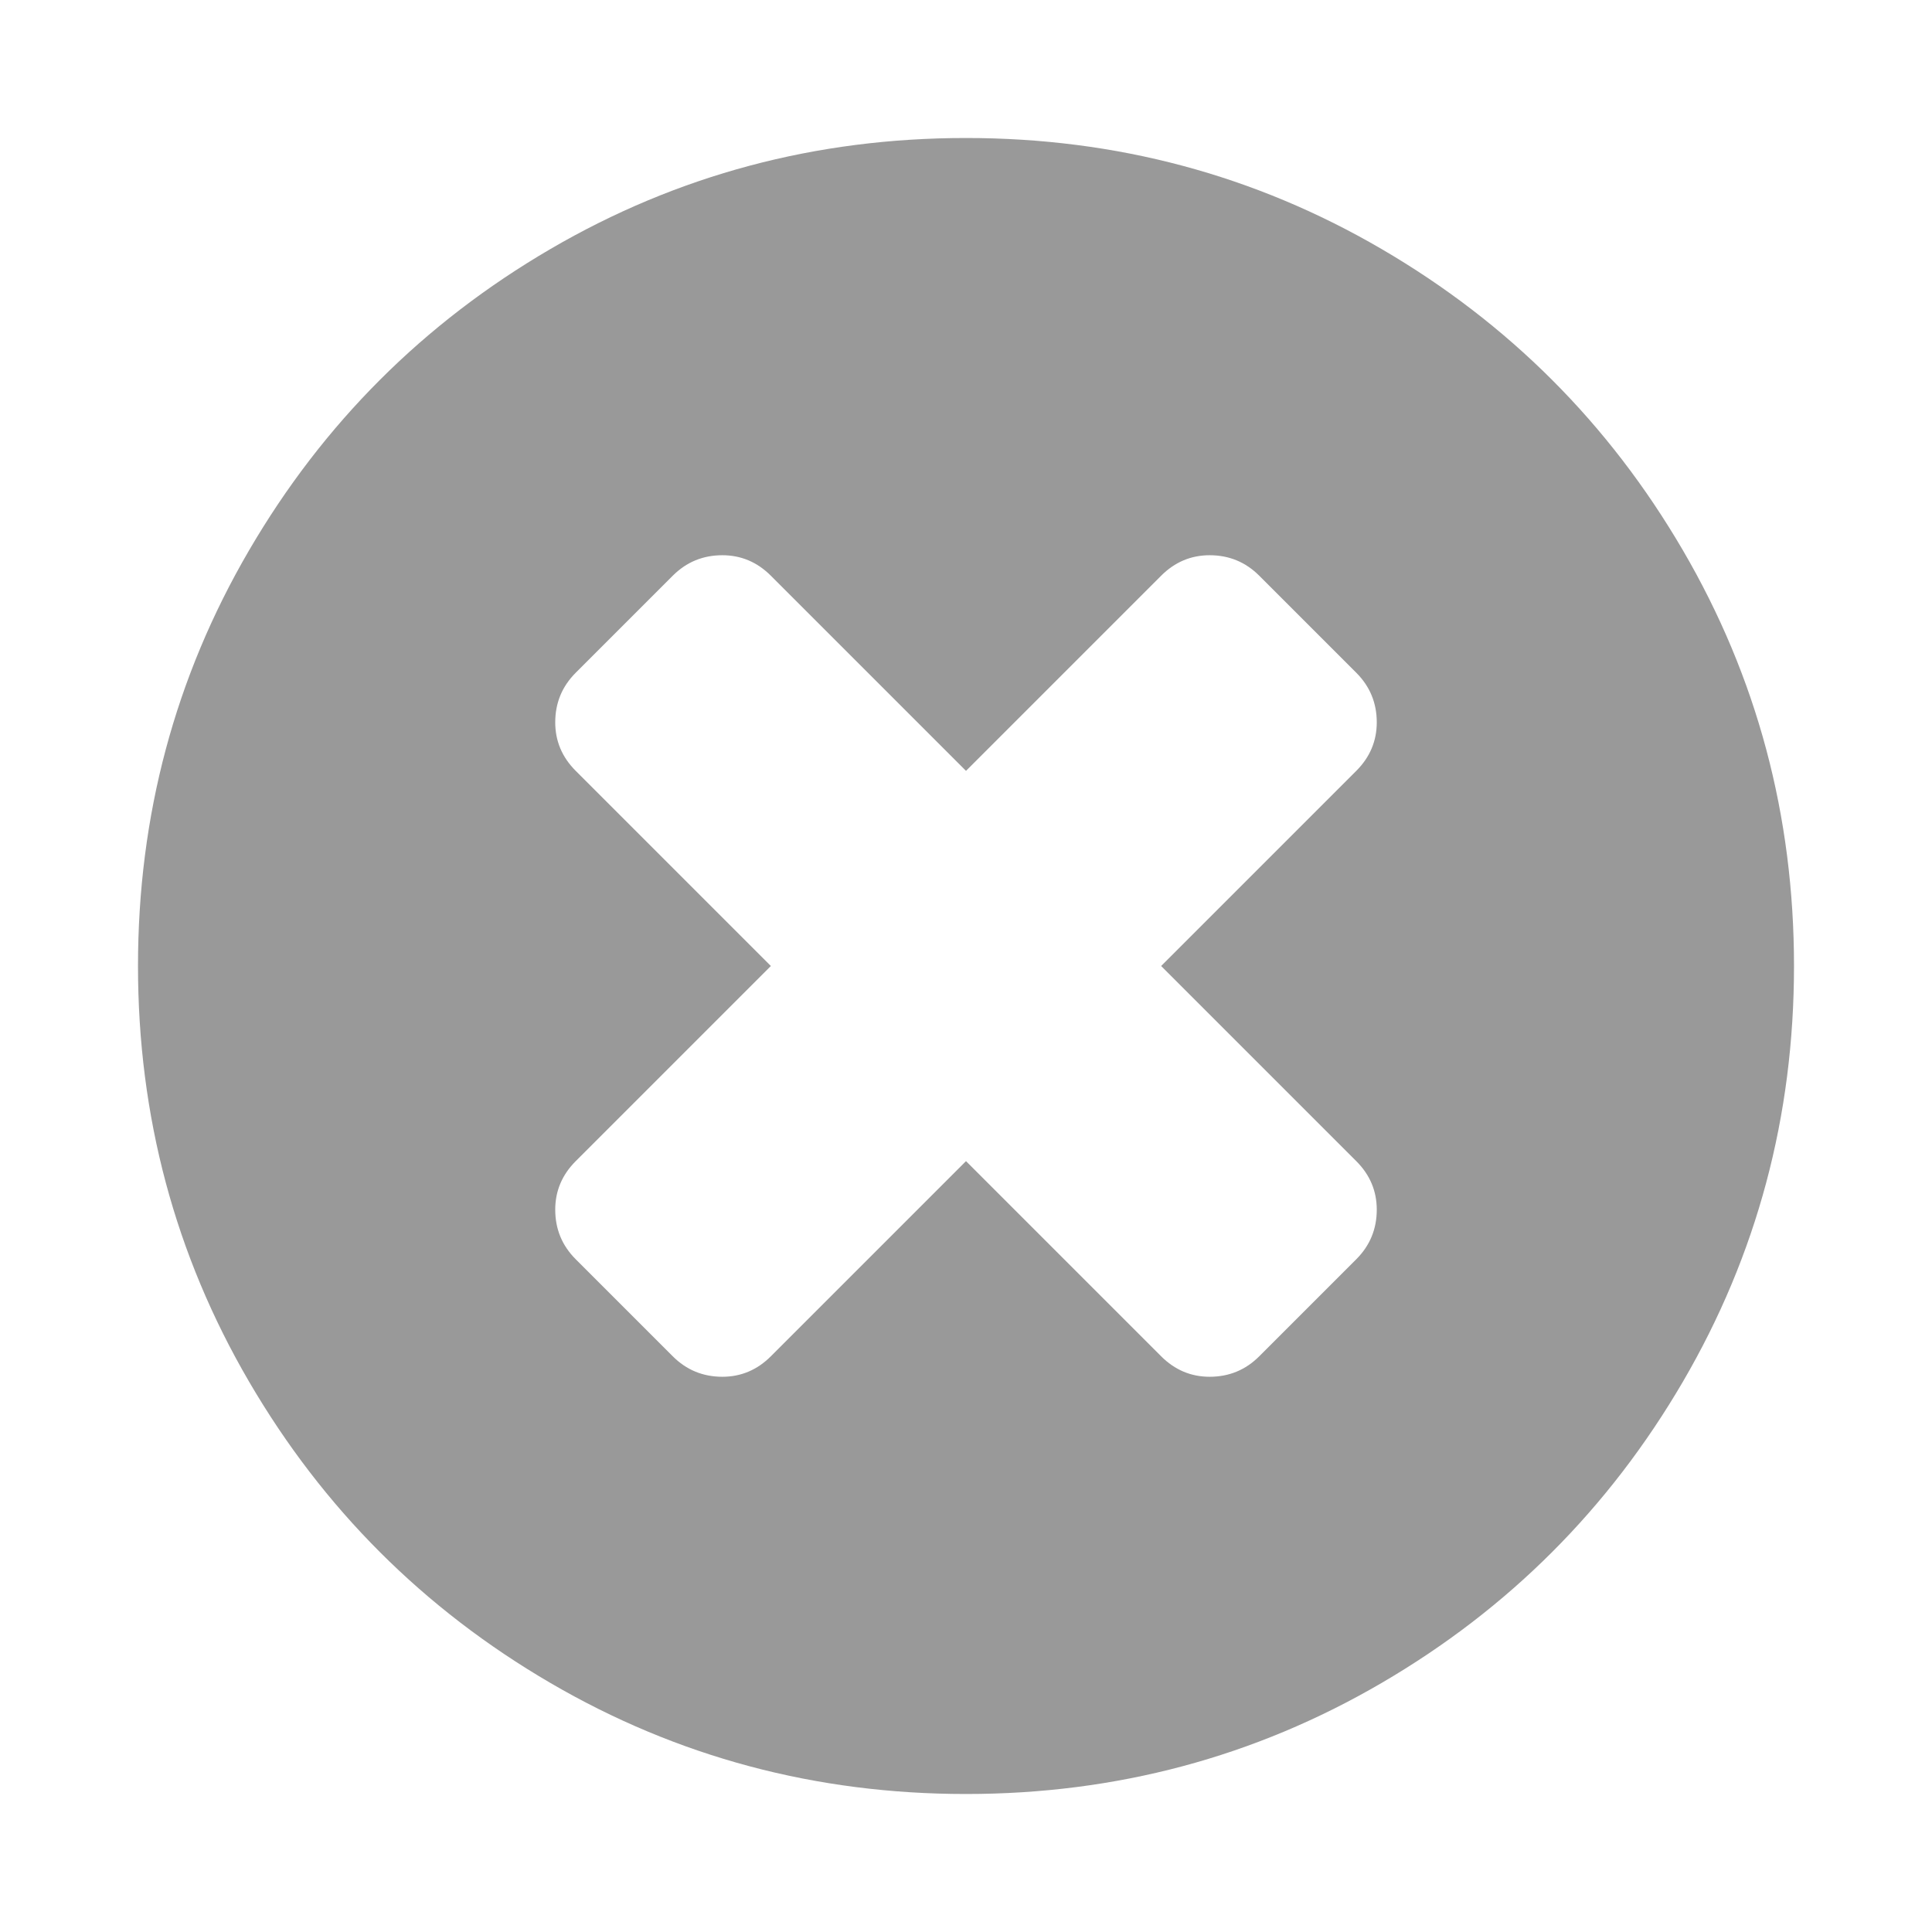
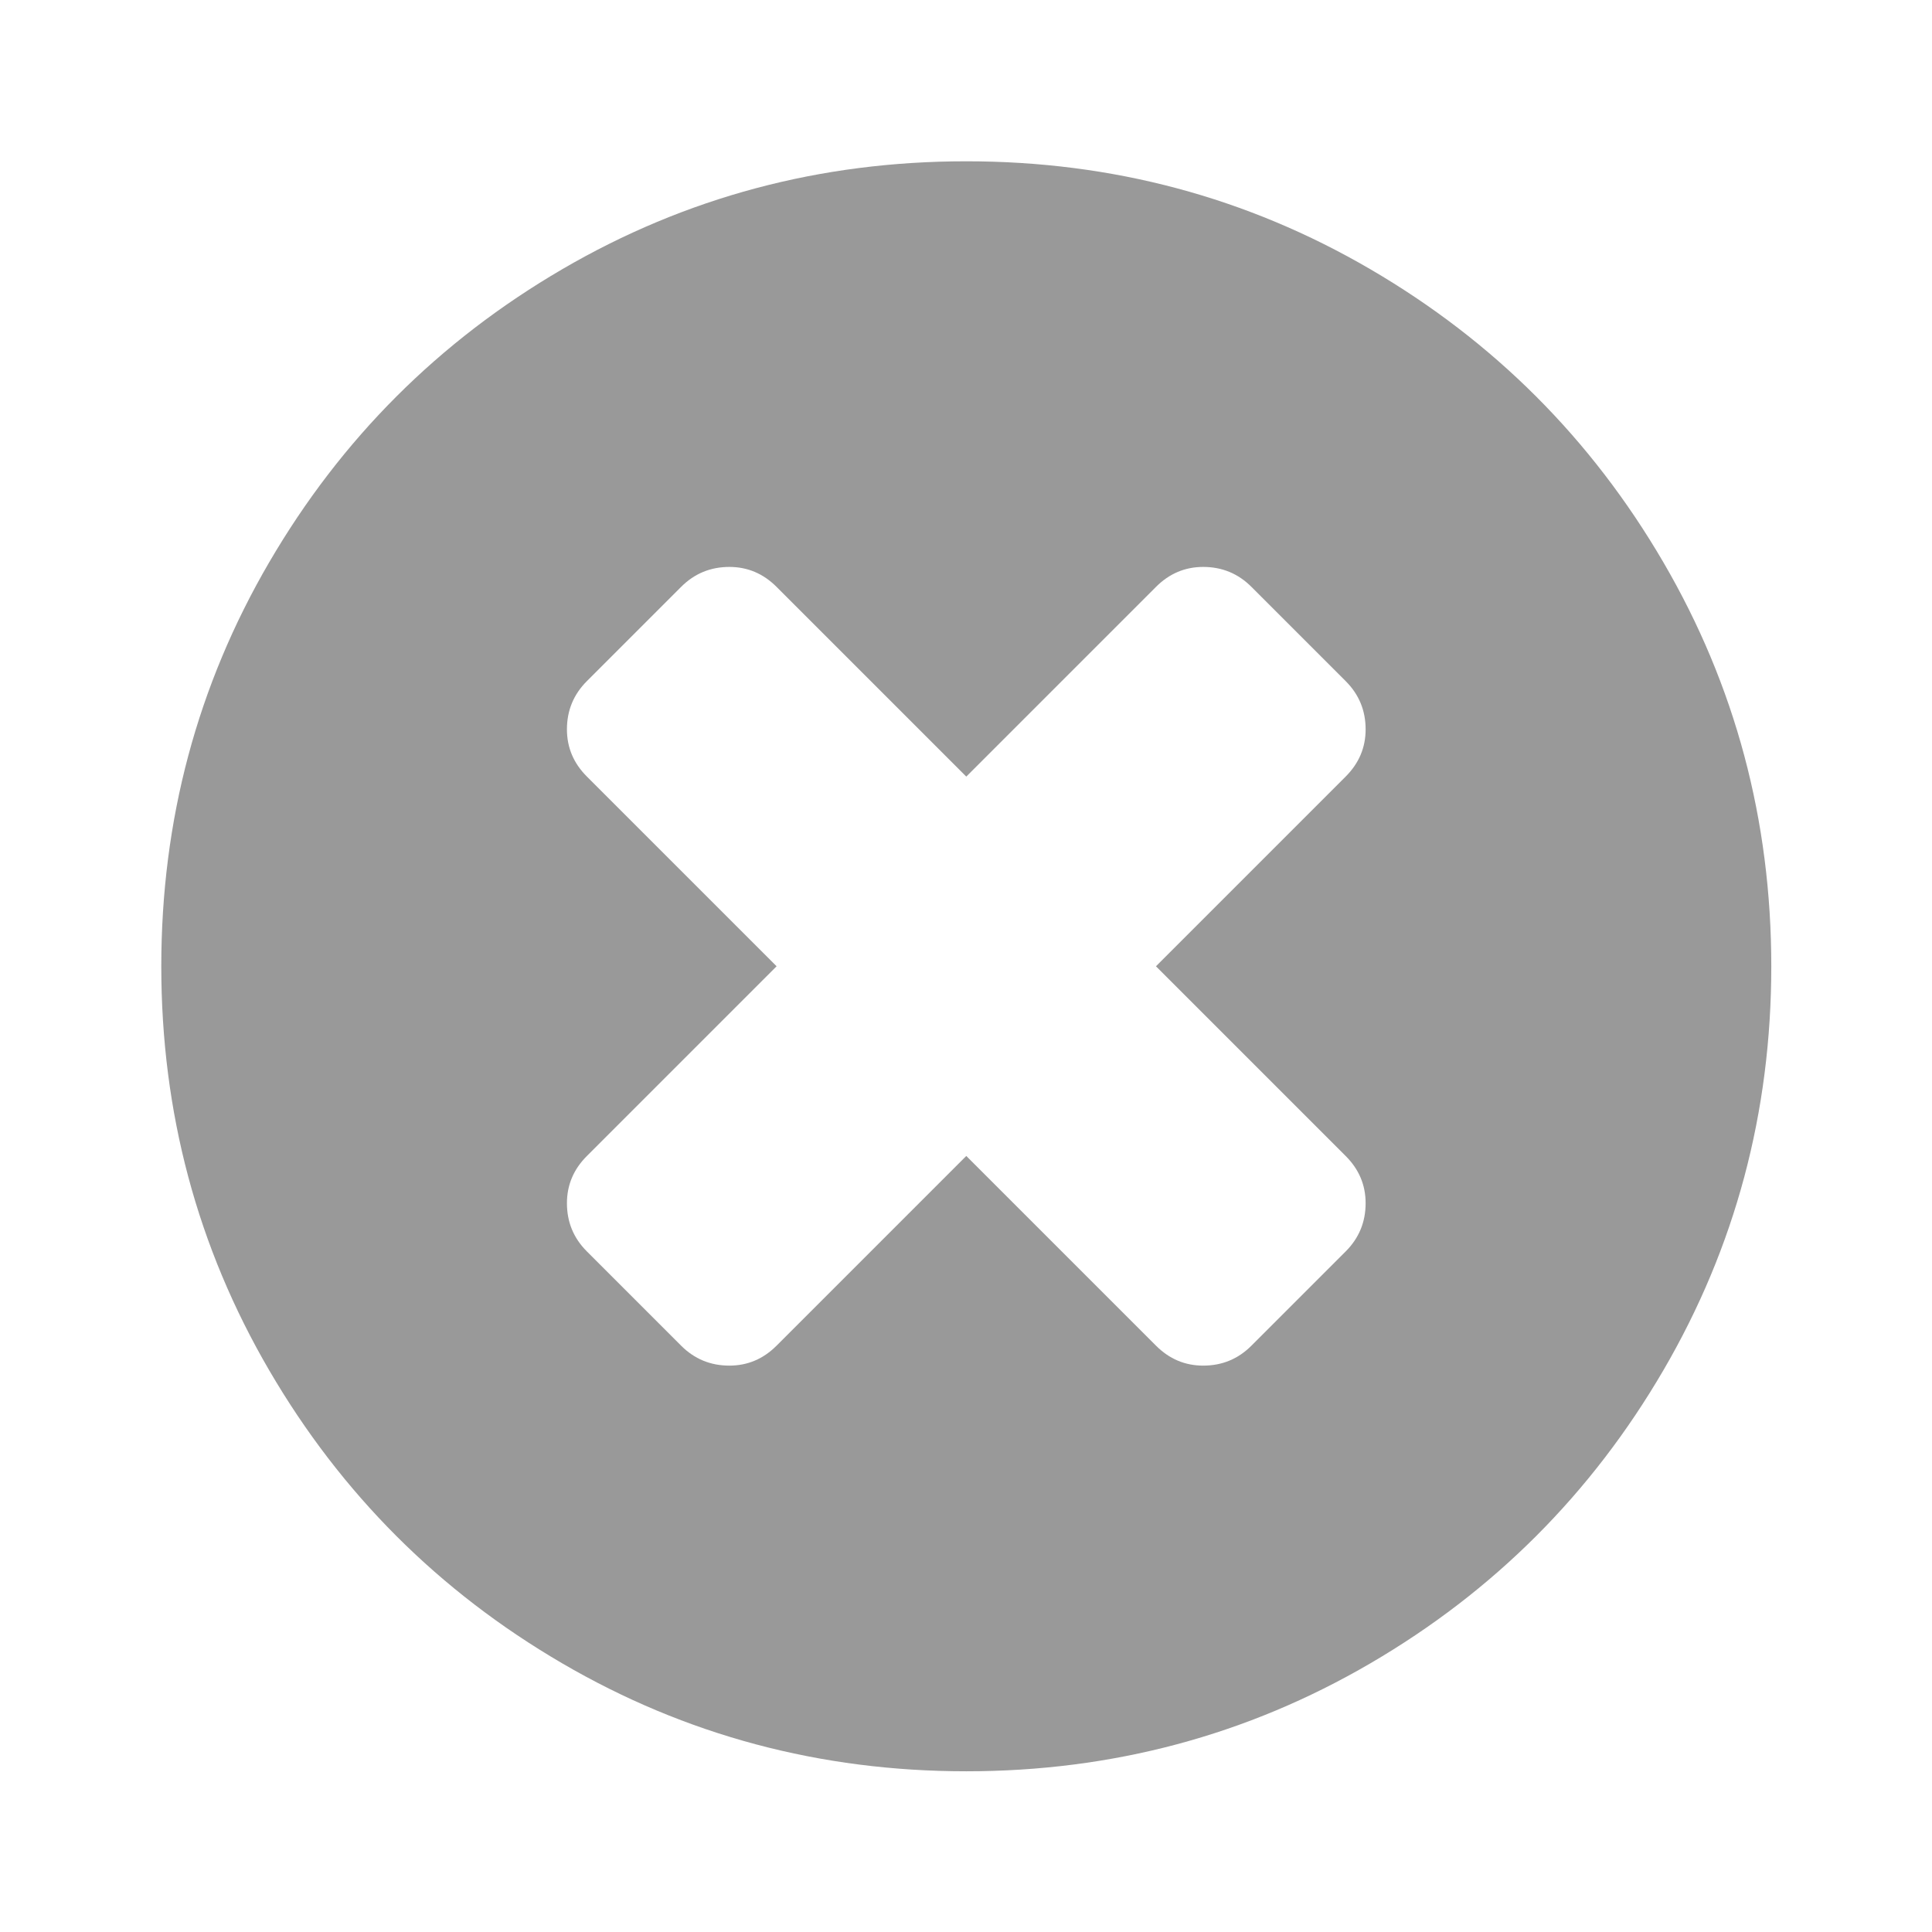
- <svg xmlns="http://www.w3.org/2000/svg" width="16" height="16" viewBox="0 0 1792 1792">
-   <path fill="#999999" d="M1277 1122q0-26-19-45l-181-181 181-181q19-19 19-45 0-27-19-46l-90-90q-19-19-46-19-26 0-45 19l-181 181-181-181q-19-19-45-19-27 0-46 19l-90 90q-19 19-19 46 0 26 19 45l181 181-181 181q-19 19-19 45 0 27 19 46l90 90q19 19 46 19 26 0 45-19l181-181 181 181q19 19 45 19 27 0 46-19l90-90q19-19 19-46zm387-226q0 209-103 385.5t-279.5 279.5-385.5 103-385.5-103-279.5-279.5-103-385.5 103-385.5 279.5-279.5 385.5-103 385.5 103 279.5 279.5 103 385.5z" />
+ <svg xmlns="http://www.w3.org/2000/svg" width="24" height="24" version="1.1" viewBox="0 0 2688 2688">
+   <path d="m1900 1674q0-37.92-27.71-65.62l-264-264 264-264q27.71-27.71 27.71-65.62 0-39.38-27.71-67.08l-131.2-131.2q-27.71-27.71-67.08-27.71-37.92 0-65.62 27.71l-264 264-264-264q-27.71-27.71-65.62-27.71-39.37 0-67.08 27.71l-131.2 131.2q-27.71 27.71-27.71 67.08 0 37.92 27.71 65.62l264 264-264 264q-27.71 27.71-27.71 65.62 0 39.38 27.71 67.08l131.2 131.2q27.71 27.71 67.08 27.71 37.92 0 65.62-27.71l264-264 264 264q27.71 27.71 65.62 27.71 39.38 0 67.08-27.71l131.2-131.2q27.71-27.71 27.71-67.08zm564.4-329.6q0 304.8-150.2 562.2-150.2 257.4-407.6 407.6-257.4 150.2-562.2 150.2-304.8 0-562.2-150.2t-407.6-407.6q-150.2-257.4-150.2-562.2 0-304.8 150.2-562.2 150.2-257.4 407.6-407.6 257.4-150.2 562.2-150.2 304.8 0 562.2 150.2 257.4 150.2 407.6 407.6 150.2 257.4 150.2 562.2z" fill="#999" />
</svg>
